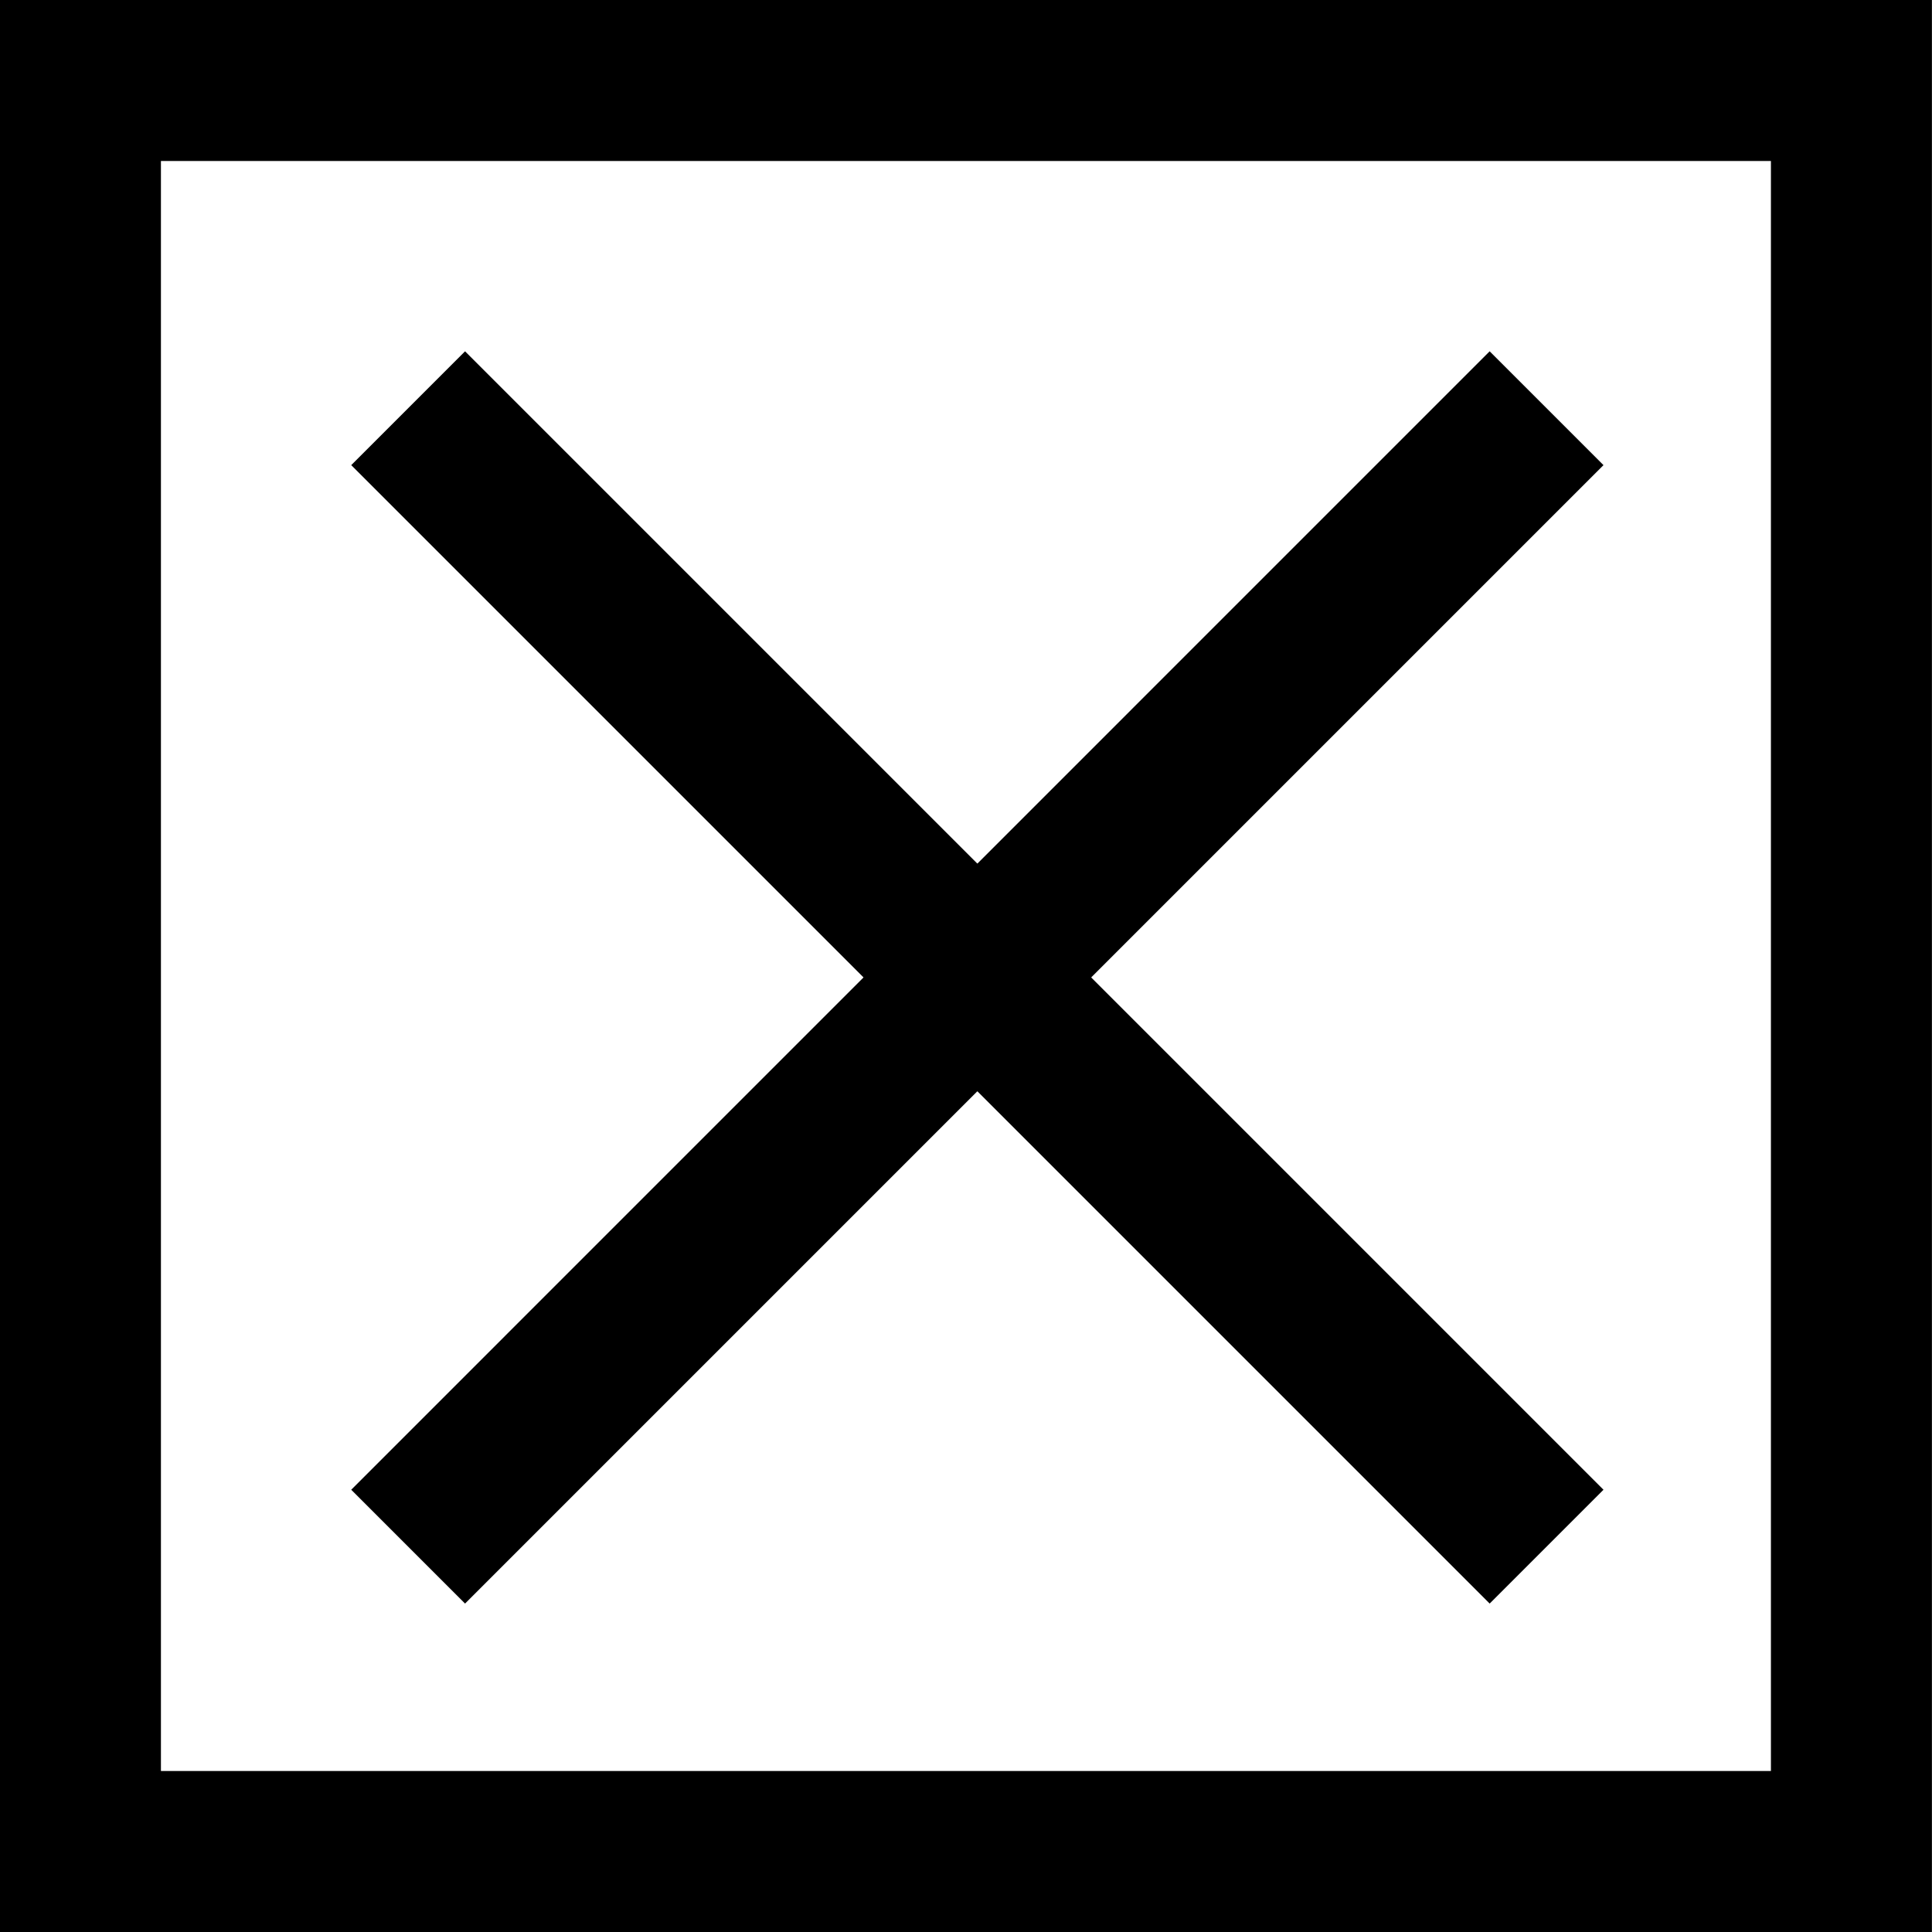
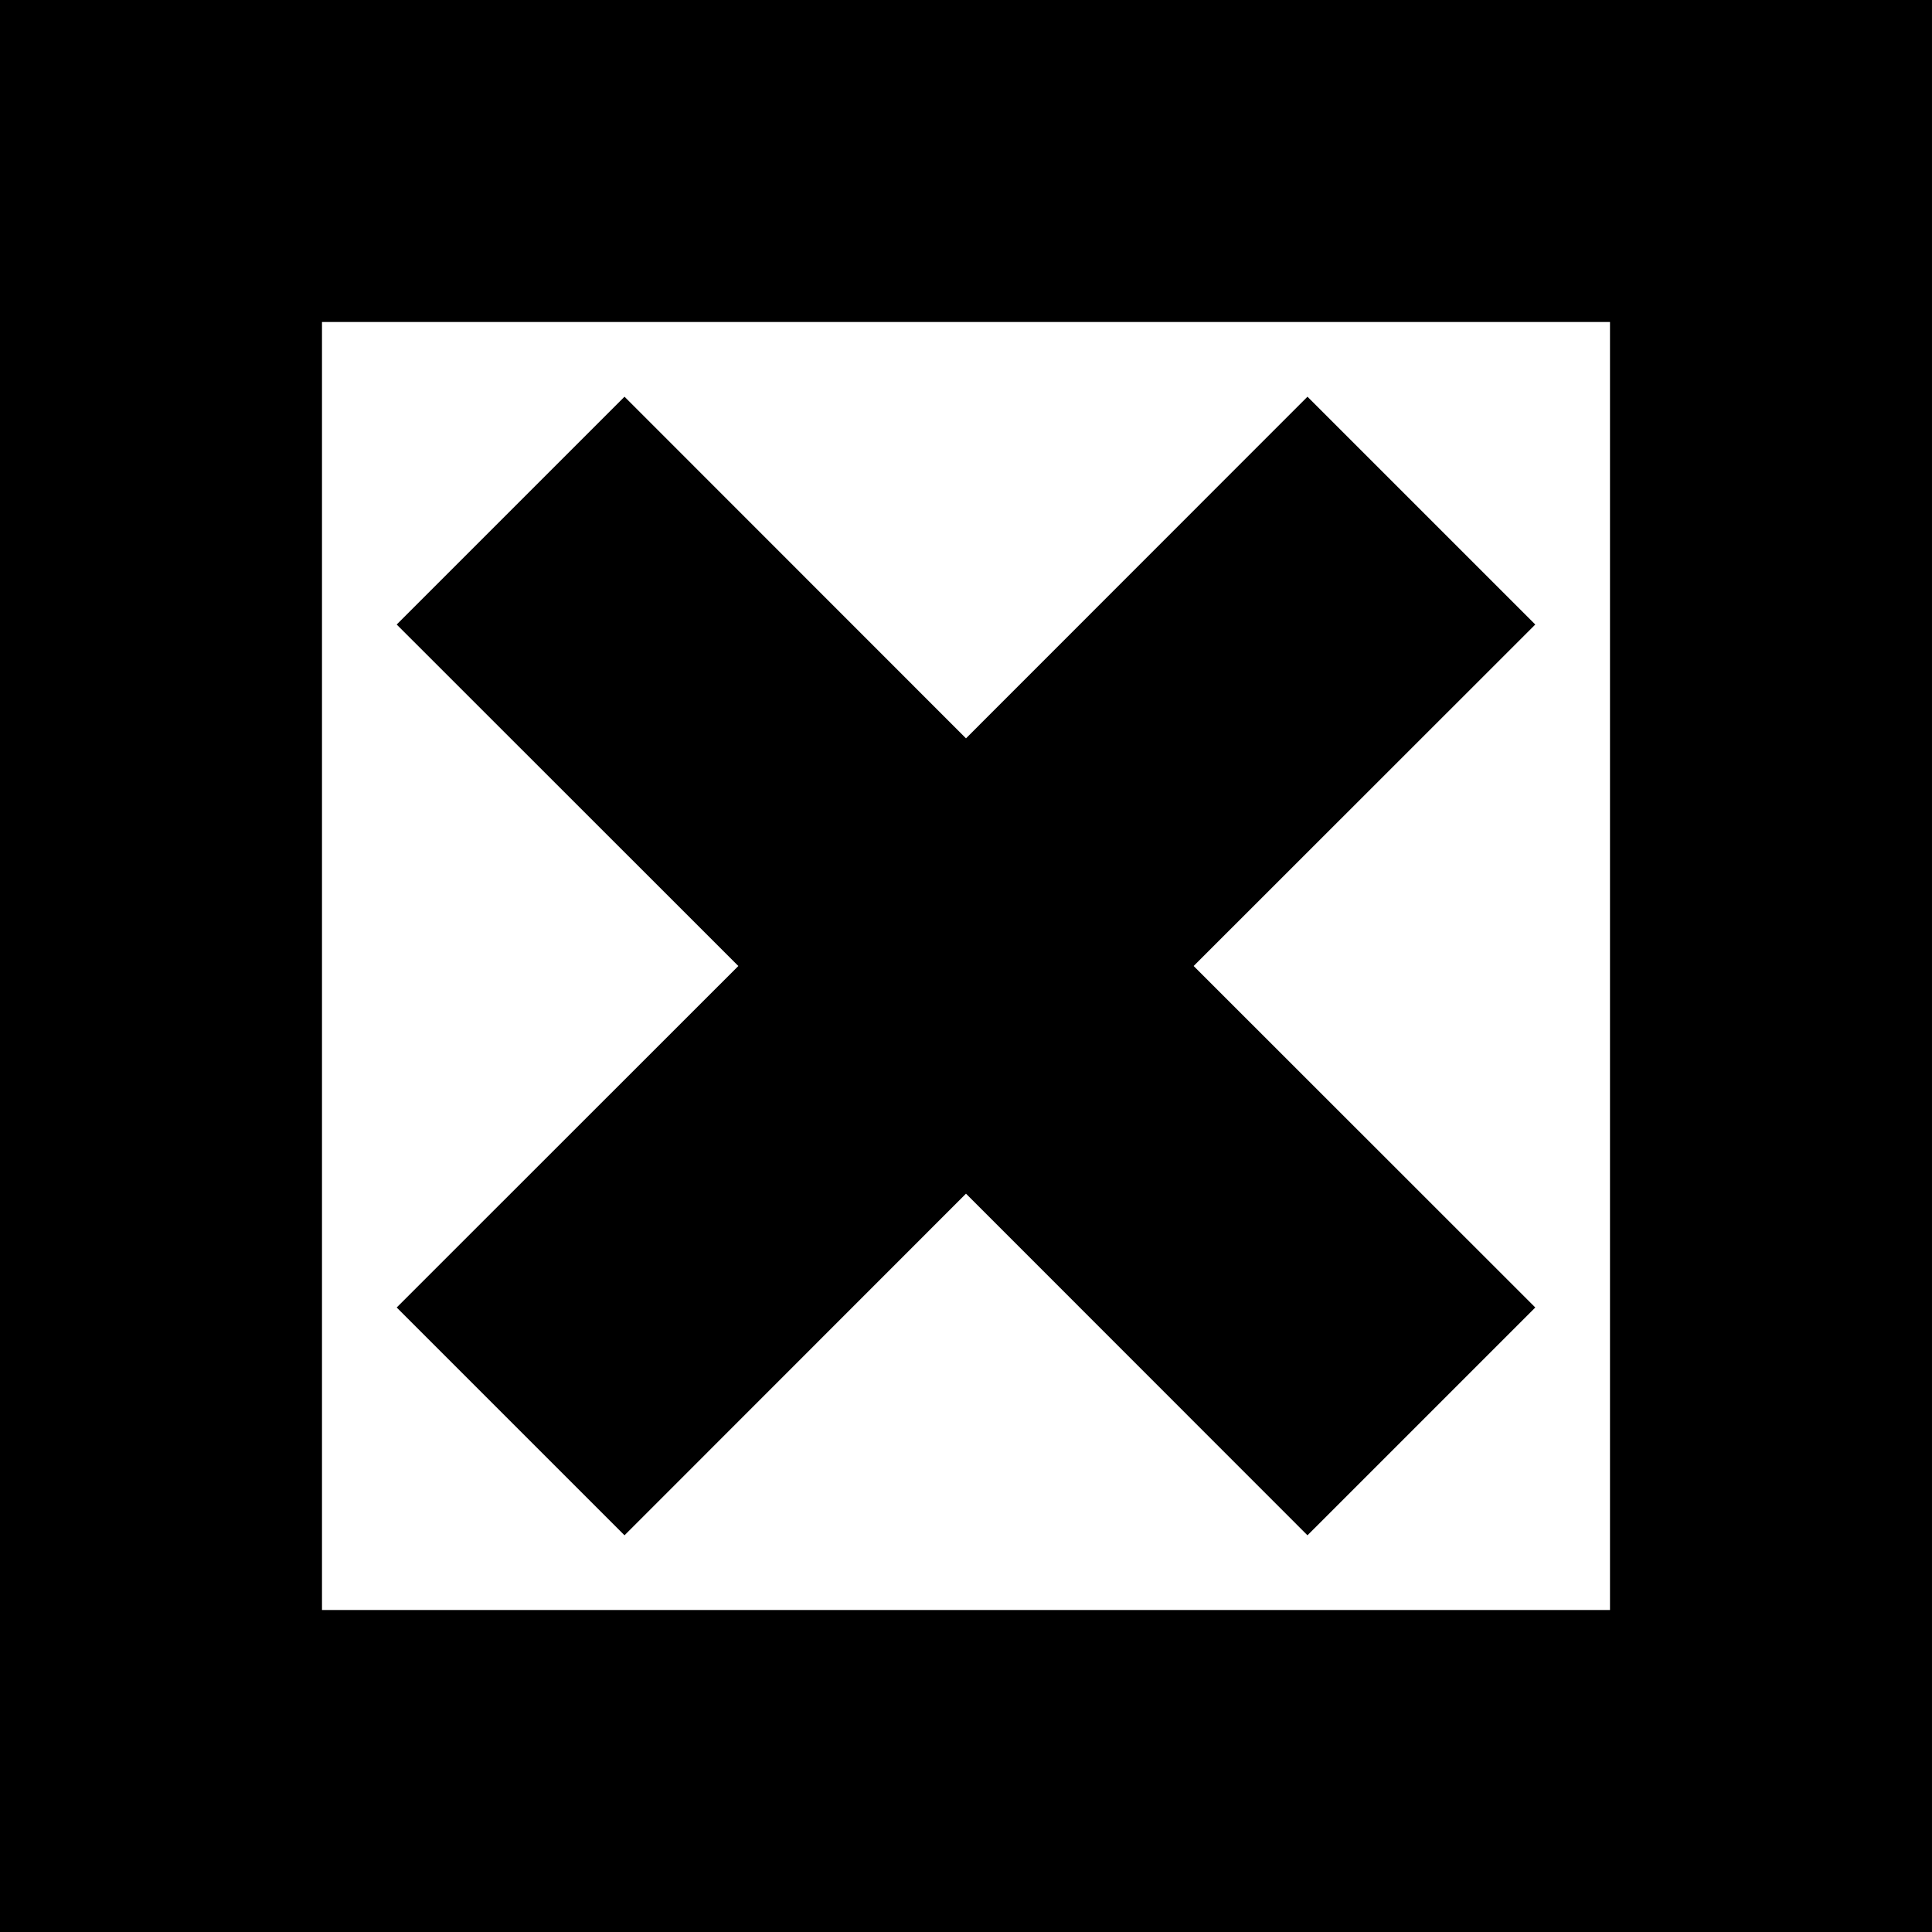
<svg xmlns="http://www.w3.org/2000/svg" xmlns:xlink="http://www.w3.org/1999/xlink" width="1000" height="1000" viewBox="0 0 1000 1000" version="1.1">
-   <g id="Canvas" transform="matrix(83.3333 0 0 83.3333 -11666.7 -1083.33)">
+   <g id="Canvas" transform="matrix(83.3333 0 0 83.3333 -10500 -1083.33)">
    <g id="u2BBD-BALLOT BOX WITH LIGHT X" style="mix-blend-mode:normal;">
-       <path d="M 140 13L 152 13L 152 25L 140 25L 140 13Z" fill="#FFFFFF" />
+       <path d="M 126 13L 138 13L 138 25L 126 25L 126 13Z" fill="#FFFFFF" />
      <g id="Union" style="mix-blend-mode:normal;">
-         <use xlink:href="#path0_fill" transform="translate(140 13)" style="mix-blend-mode:normal;" />
+         <use xlink:href="#path0_fill" transform="translate(126 13)" style="mix-blend-mode:normal;" />
      </g>
    </g>
  </g>
  <defs>
-     <path id="path0_fill" fill-rule="evenodd" d="M 0 0L 12 0L 12 12L 0 12L 0 0ZM 1 1L 11 1L 11 11L 1 11L 1 1ZM 9.96 2.889L 6.778 6.071L 9.96 9.253L 9.253 9.96L 6.071 6.778L 2.889 9.96L 2.182 9.253L 5.364 6.071L 2.182 2.889L 2.889 2.182L 6.071 5.364L 9.253 2.182L 9.96 2.889Z" />
+     <path id="path0_fill" fill-rule="evenodd" d="M 0 0L 12 0L 12 12L 0 12L 0 0ZM 2 2L 10 2L 10 10L 2 10L 2 2ZM 9.536 3.879L 7.414 6L 9.536 8.121L 8.121 9.536L 6 7.414L 3.879 9.536L 2.464 8.121L 4.586 6L 2.464 3.879L 3.879 2.464L 6 4.586L 8.121 2.464L 9.536 3.879Z" />
  </defs>
</svg>
